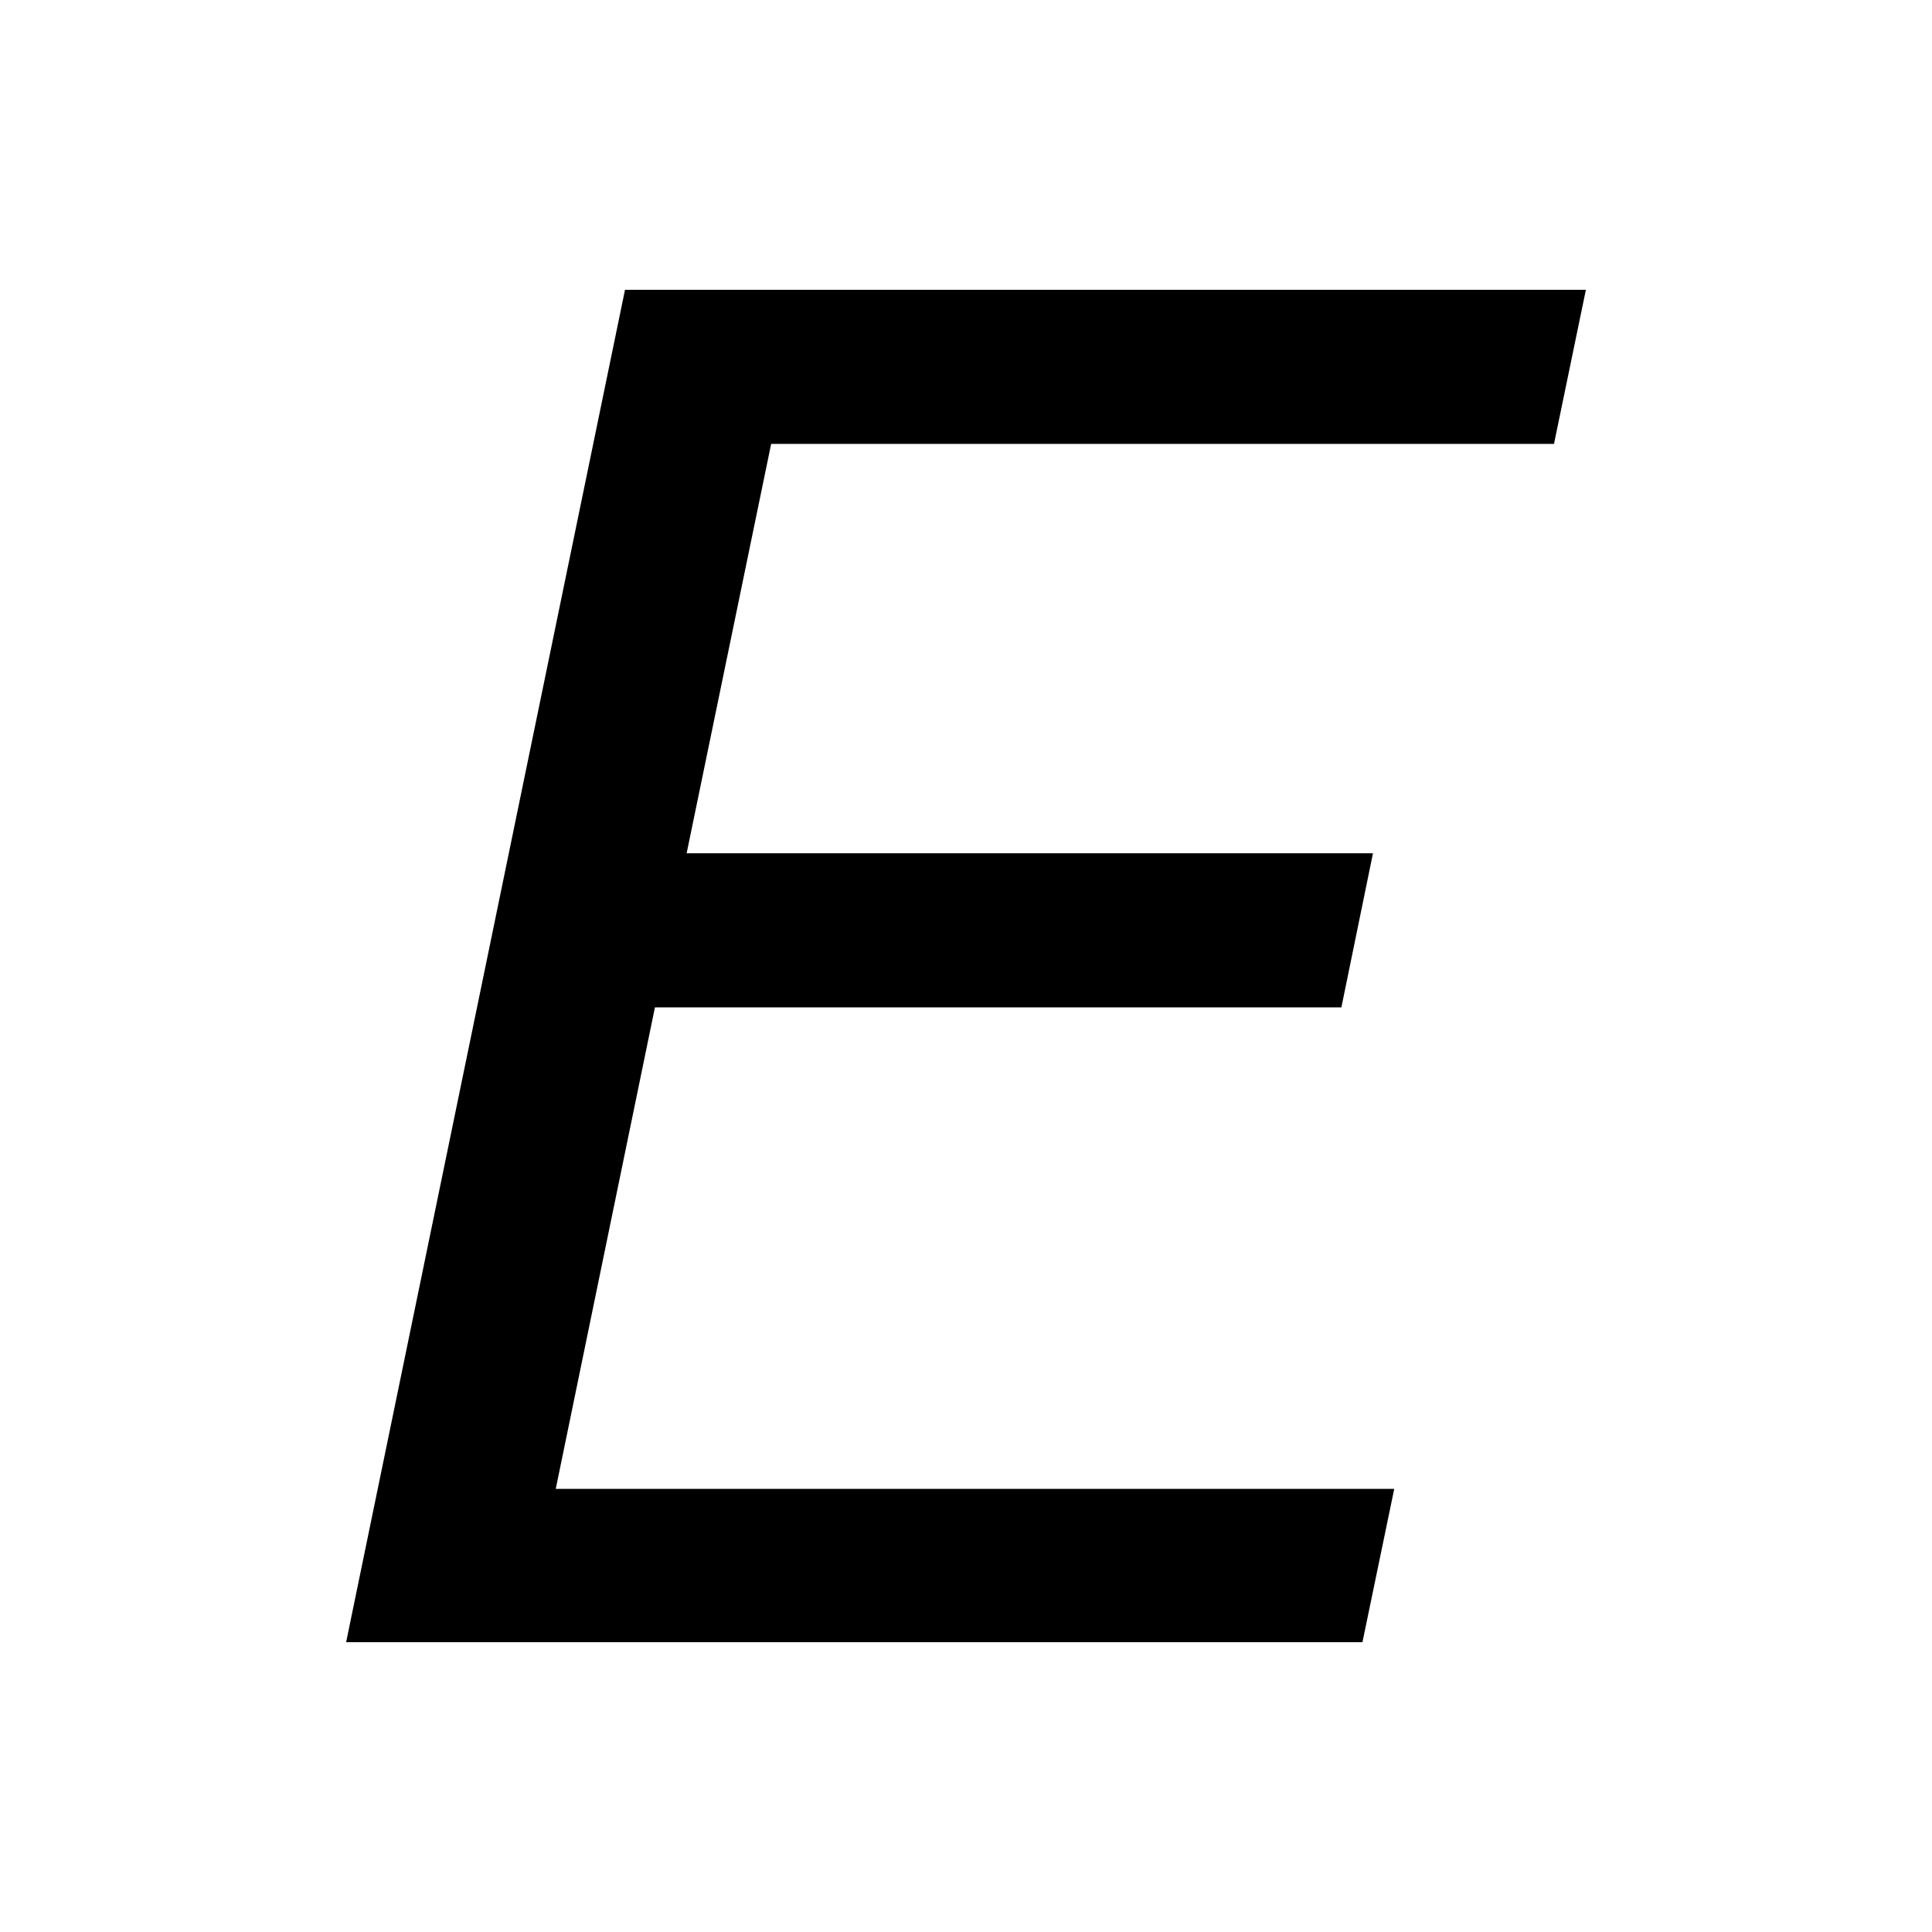
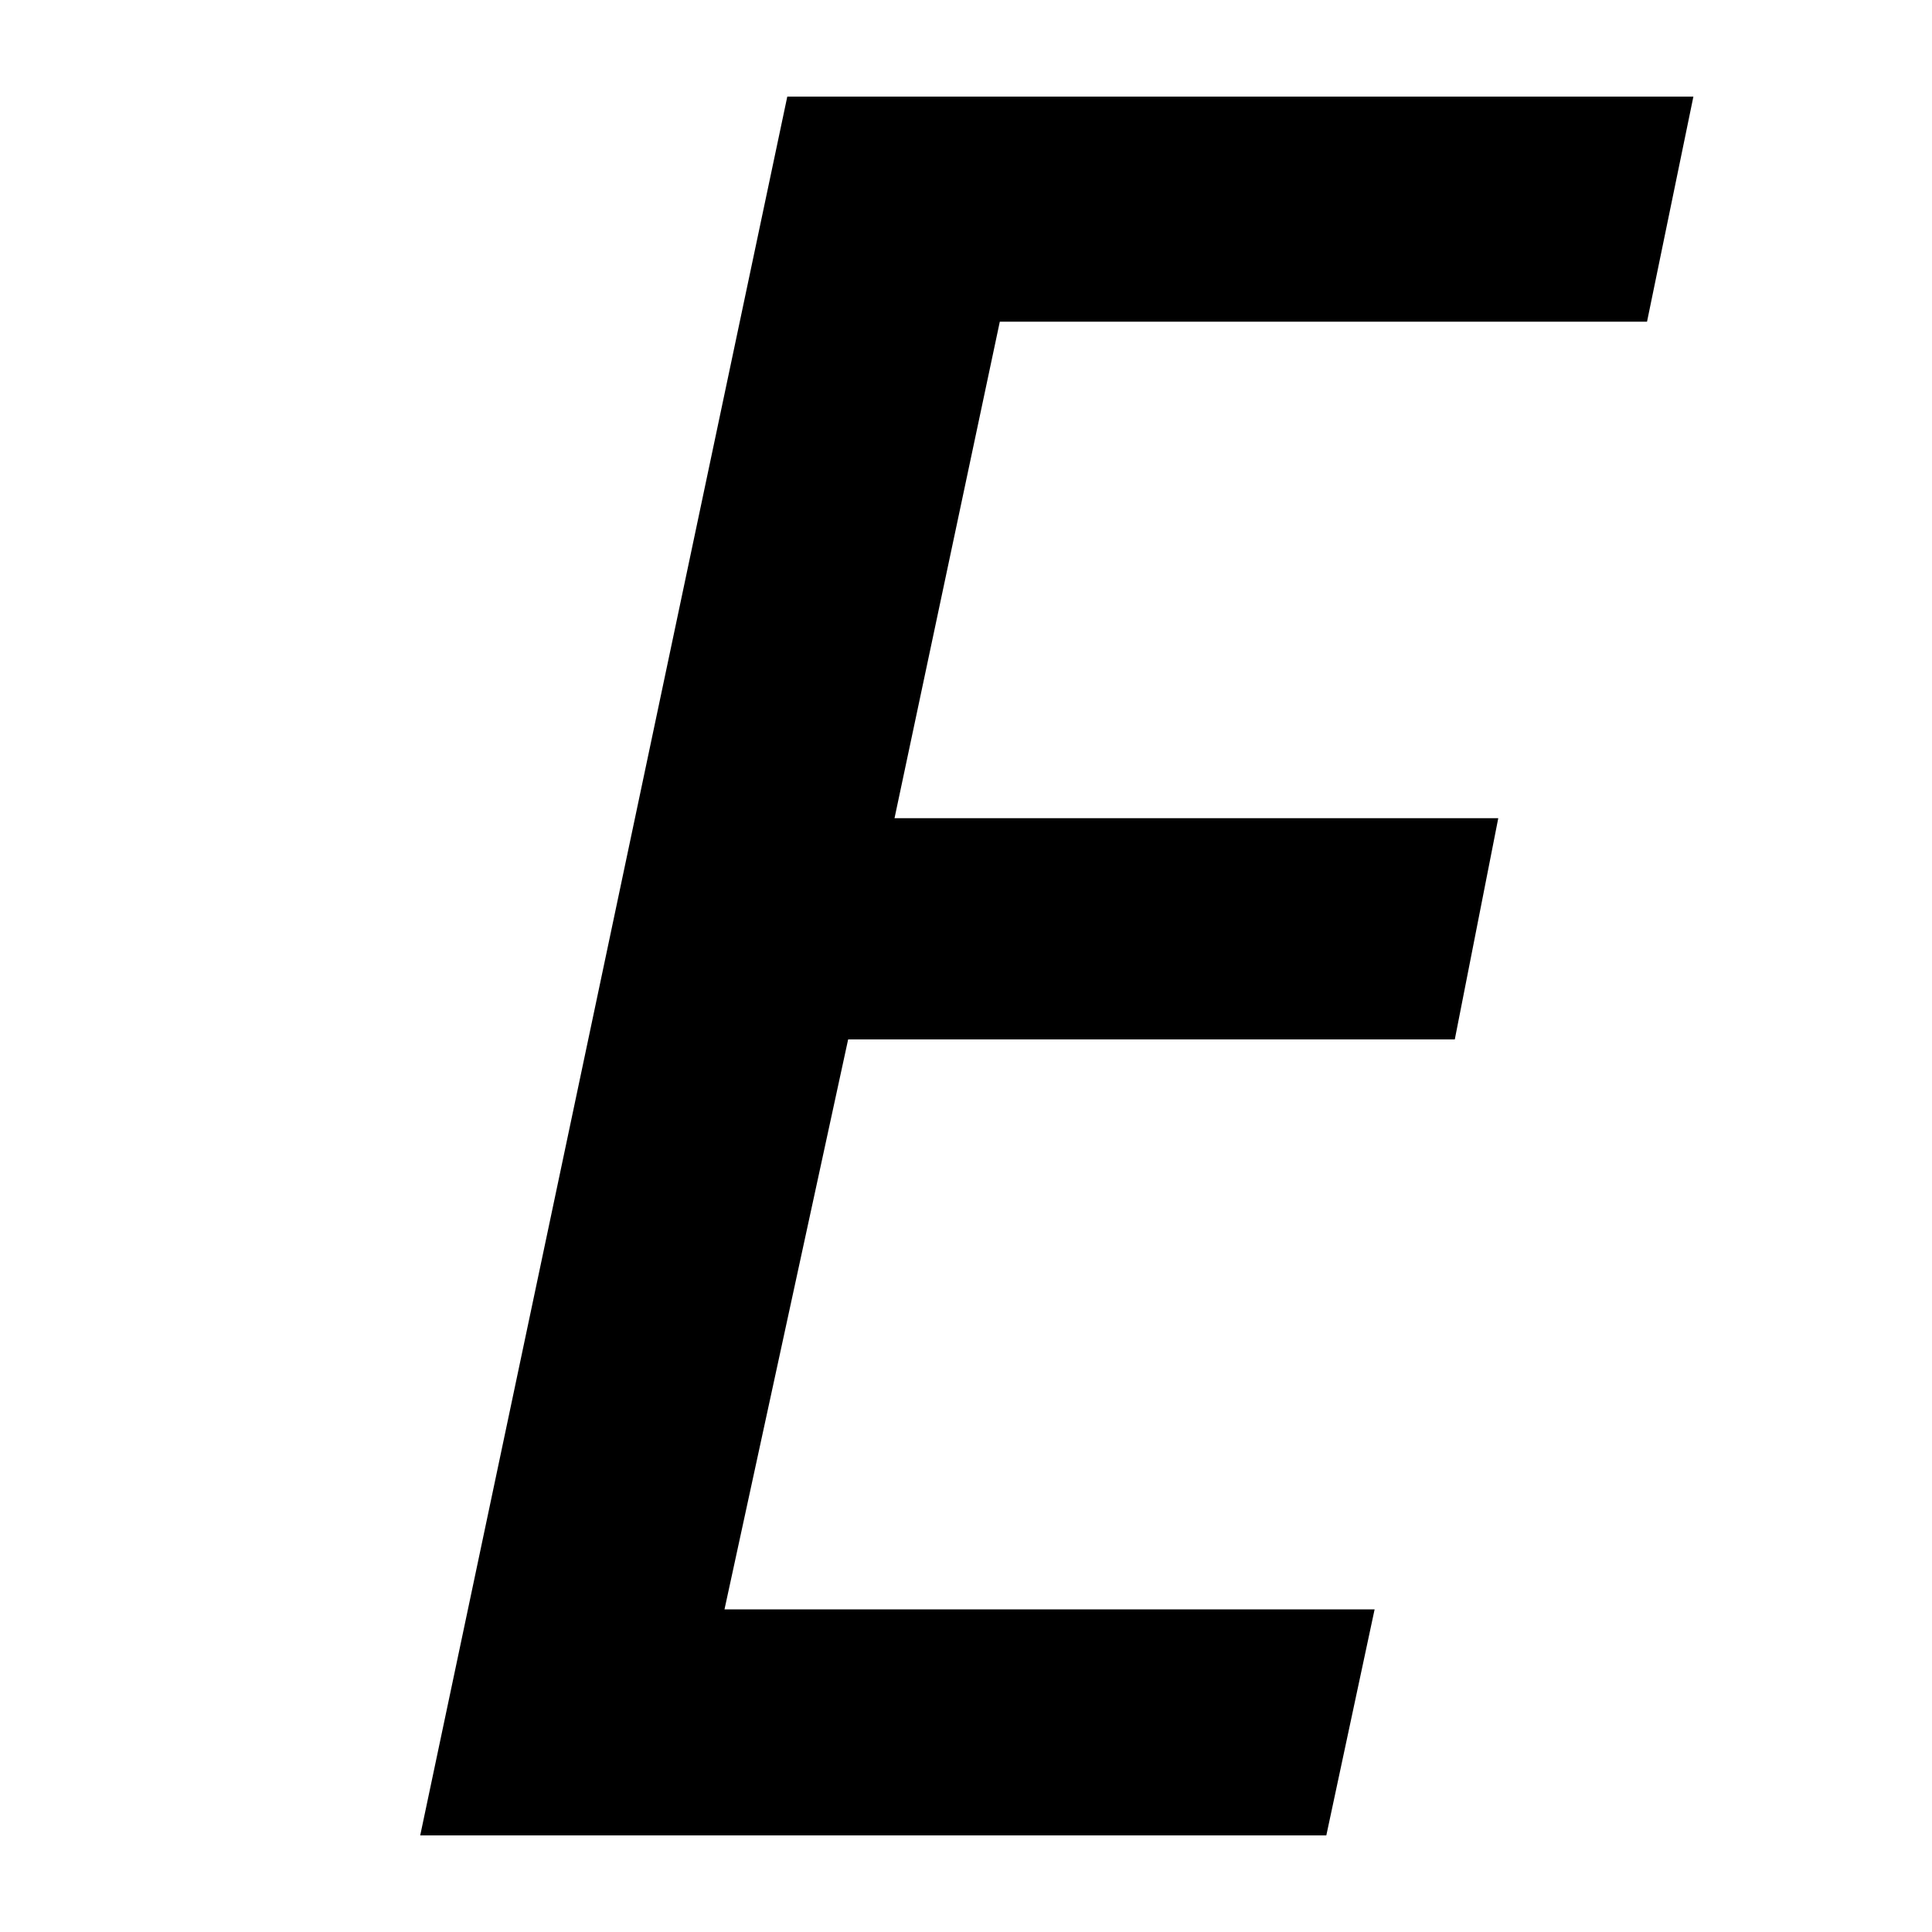
<svg xmlns="http://www.w3.org/2000/svg" width="20" height="20" viewBox="0 0 20 20">
-   <path d="M3.583 17L6.47 3h9.947l-.33 1.595H7.983l-.875 4.238h7.105l-.327 1.595H6.78l-1.027 4.985h8.68L14.104 17z" />
+   <path d="m4.35 19 3.8-18h9.38l-.48 2.33h-6.7L9.26 8.47h6.25l-.45 2.29H8.78l-1.28 5.9h6.73l-.5 2.34H4.34z" />
</svg>
